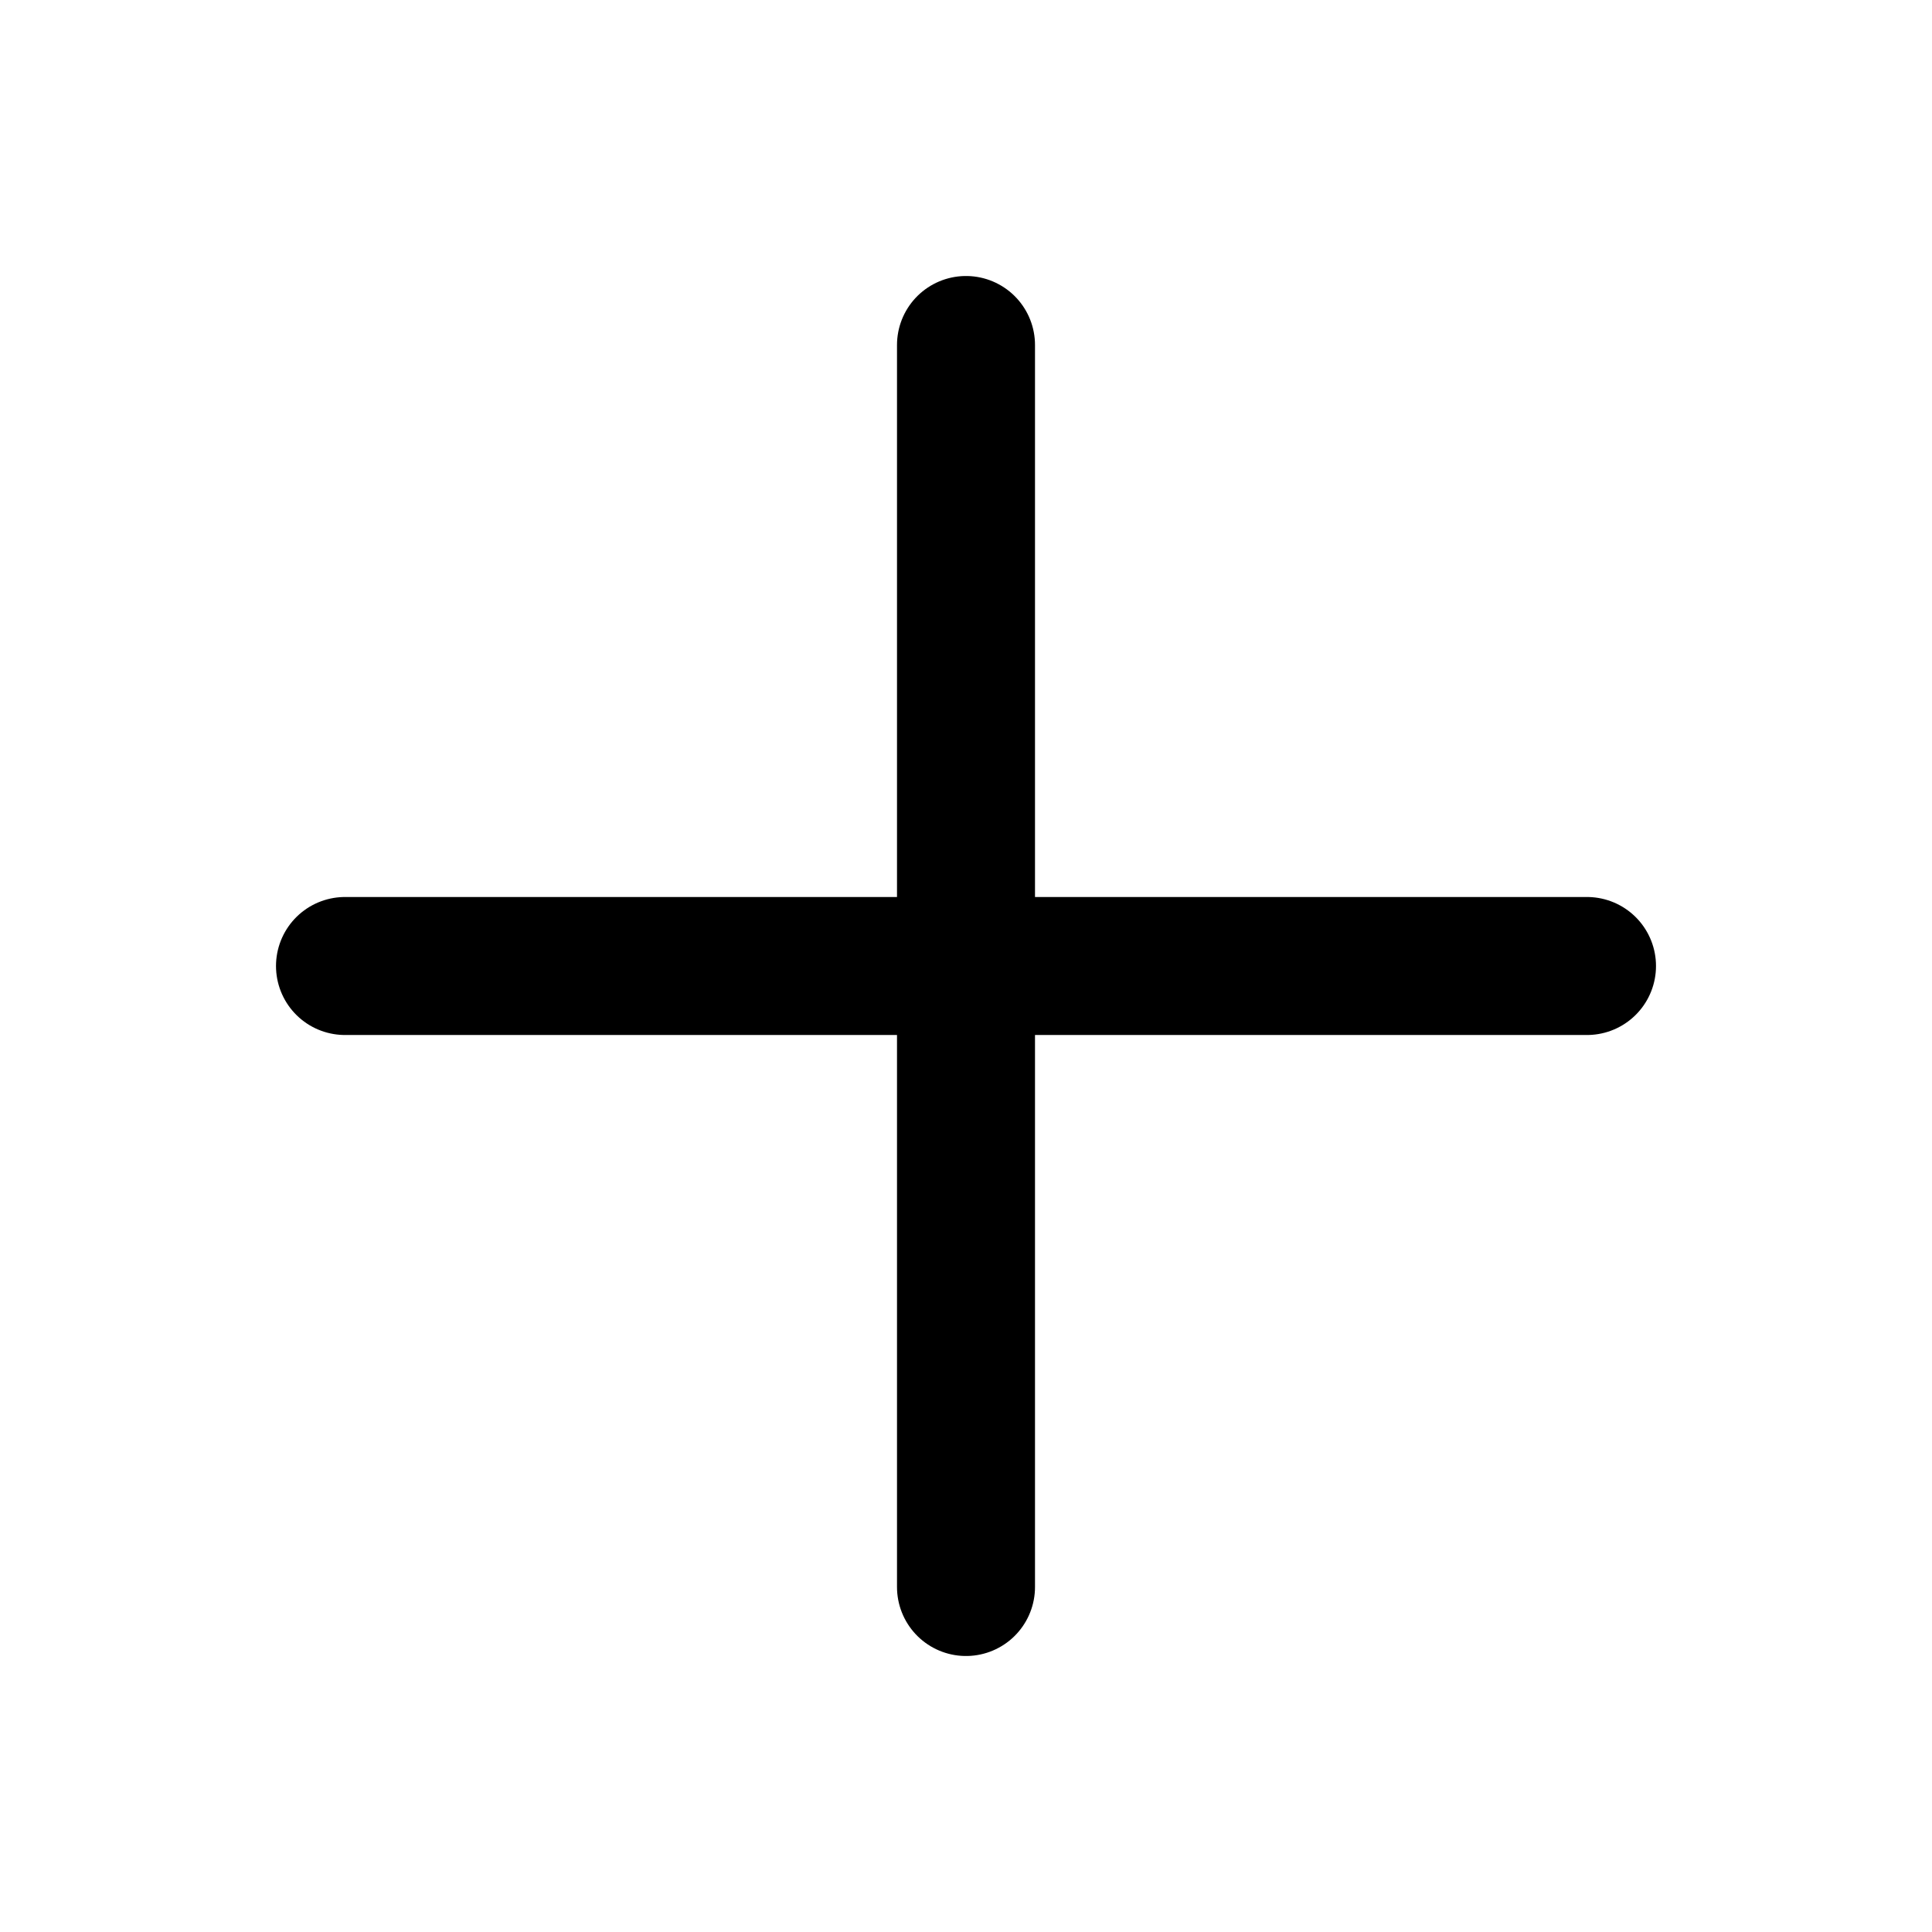
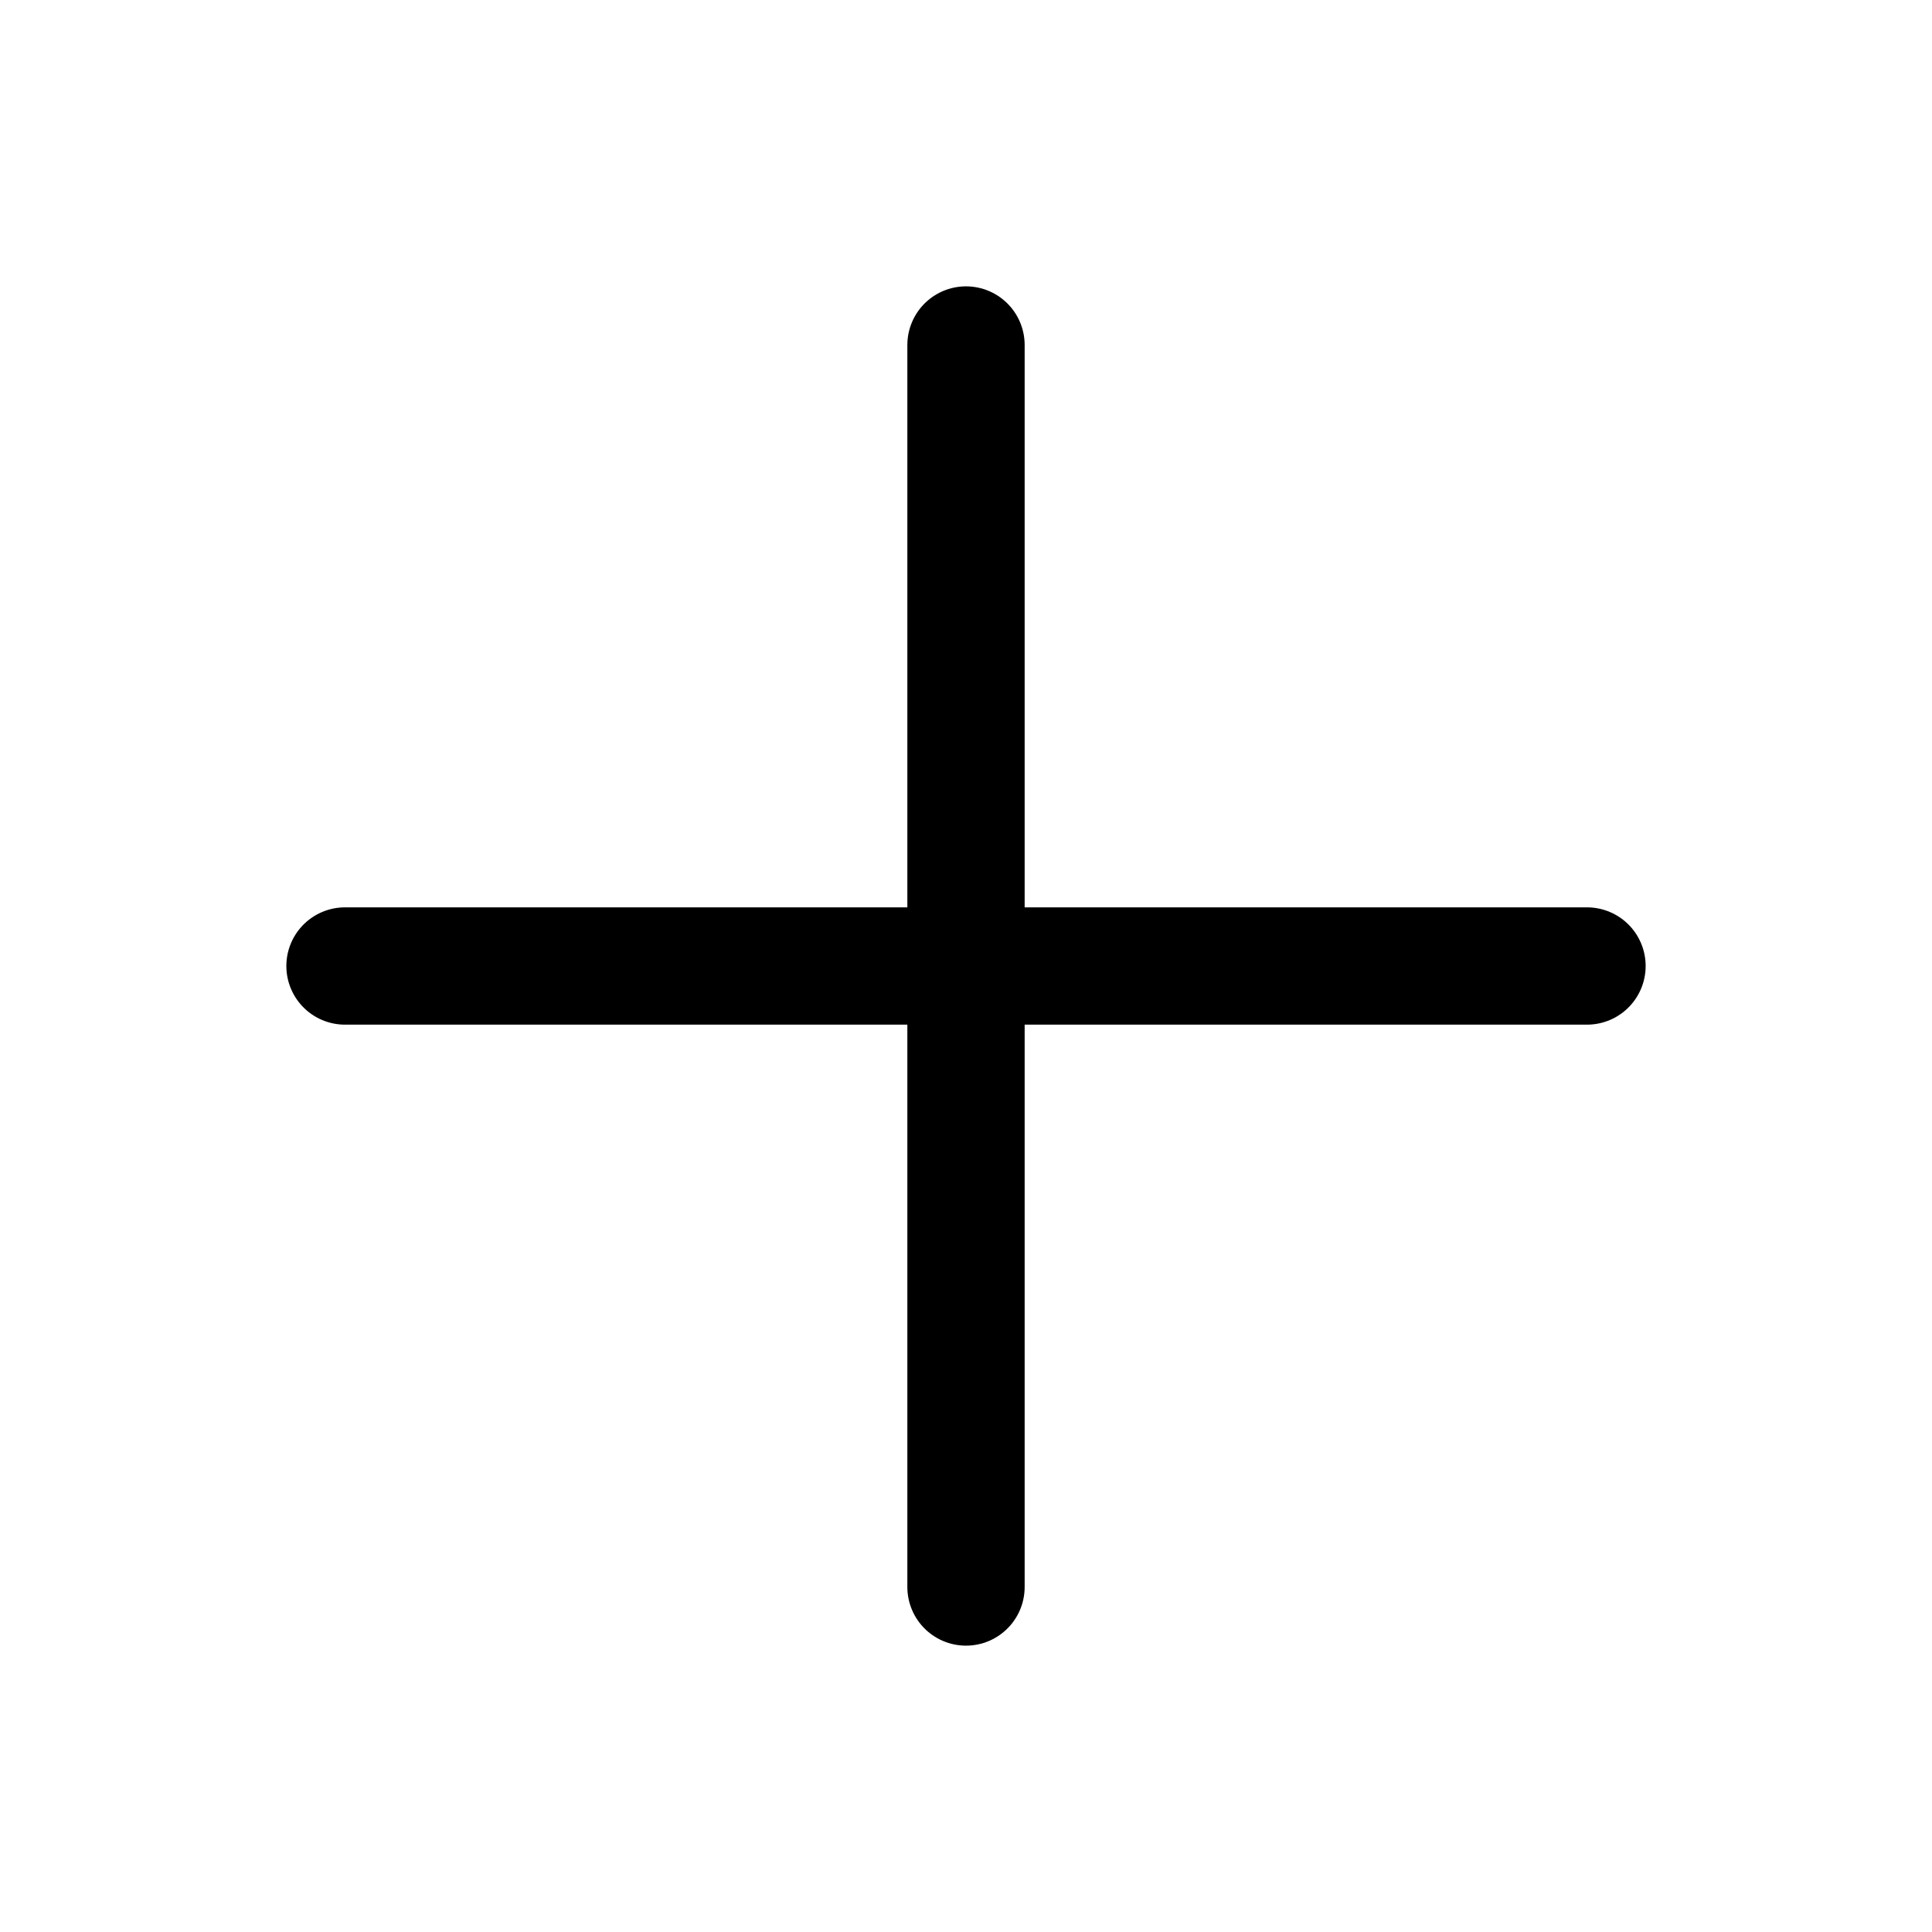
<svg xmlns="http://www.w3.org/2000/svg" width="56" height="56" viewBox="0 0 56 56">
-   <path stroke="black" stroke-width="4" stroke-linecap="round" fill="none" d="M 28 10 L 28 46 M 10 28 L 46 28" />
+   <path stroke="black" stroke-width="3.4" stroke-linecap="round" fill="none" d="M 28 10 L 28 46 M 10 28 L 46 28" />
</svg>
